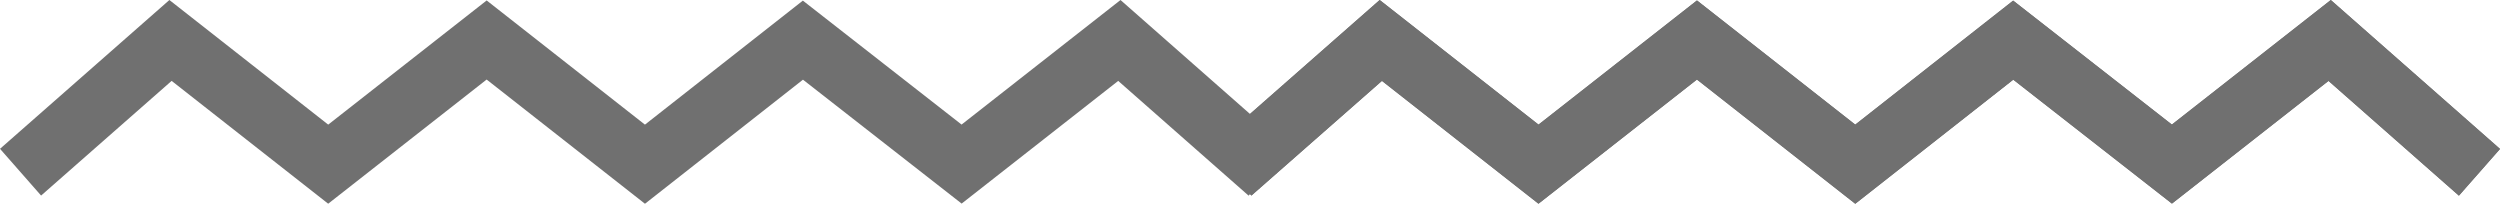
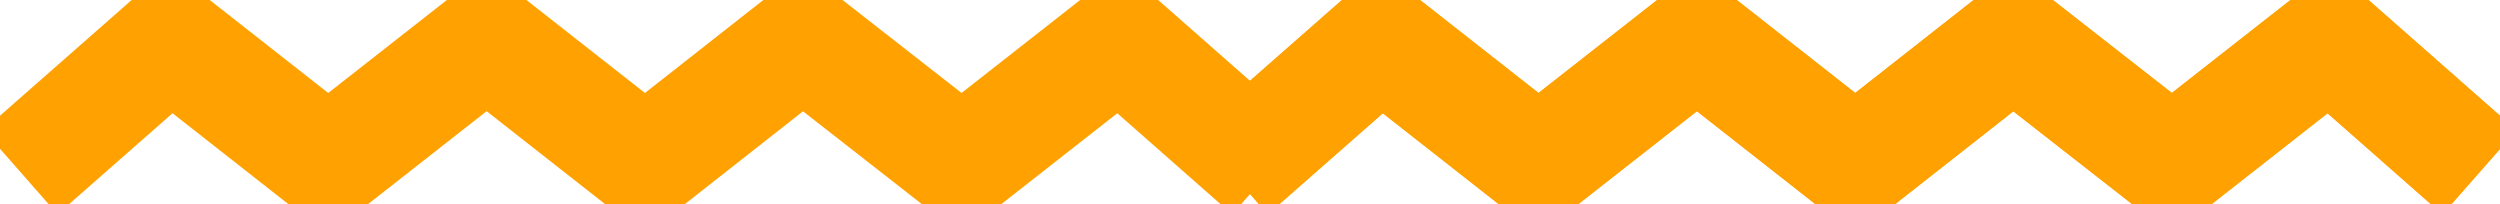
<svg xmlns="http://www.w3.org/2000/svg" width="200.829" height="16.368" viewBox="0 0 200.829 16.368">
  <g id="Group_186" data-name="Group 186" transform="translate(9325.938 -3163.956)">
-     <path id="Path_406" data-name="Path 406" d="M-9348.287,3292.788l12.046-10.583,12.667,9.939,12.729-9.975,12.717,9.977,12.689-9.965,12.748,9.956,12.672-9.931,12.035,10.591" transform="translate(24 -115)" fill="none" stroke="#707070" stroke-width="5" />
-     <path id="Path_407" data-name="Path 407" d="M-9348.287,3292.788l12.046-10.583,12.667,9.939,12.729-9.975,12.717,9.977,12.689-9.965,12.748,9.956,12.672-9.931,12.035,10.591" transform="translate(121.225 -115)" fill="none" stroke="#707070" stroke-width="5" />
-     <path id="Path_408" data-name="Path 408" d="M-9348.287,3292.788l12.046-10.583,12.667,9.939,12.729-9.975,12.717,9.977,12.689-9.965,12.748,9.956,12.672-9.931,12.035,10.591" transform="translate(121.225 -115)" fill="none" stroke="#707070" stroke-width="5" />
+     <path id="Path_406" data-name="Path 406" d="M-9348.287,3292.788l12.046-10.583,12.667,9.939,12.729-9.975,12.717,9.977,12.689-9.965,12.748,9.956,12.672-9.931,12.035,10.591" transform="translate(24 -115)" fill="none" stroke="#FFA100" stroke-width="9" />
+     <path id="Path_407" data-name="Path 407" d="M-9348.287,3292.788l12.046-10.583,12.667,9.939,12.729-9.975,12.717,9.977,12.689-9.965,12.748,9.956,12.672-9.931,12.035,10.591" transform="translate(121.225 -115)" fill="none" stroke="#FFA100" stroke-width="9" />
+     <path id="Path_408" data-name="Path 408" d="M-9348.287,3292.788l12.046-10.583,12.667,9.939,12.729-9.975,12.717,9.977,12.689-9.965,12.748,9.956,12.672-9.931,12.035,10.591" transform="translate(121.225 -115)" fill="none" stroke="#FFA100" stroke-width="9" />
  </g>
</svg>
